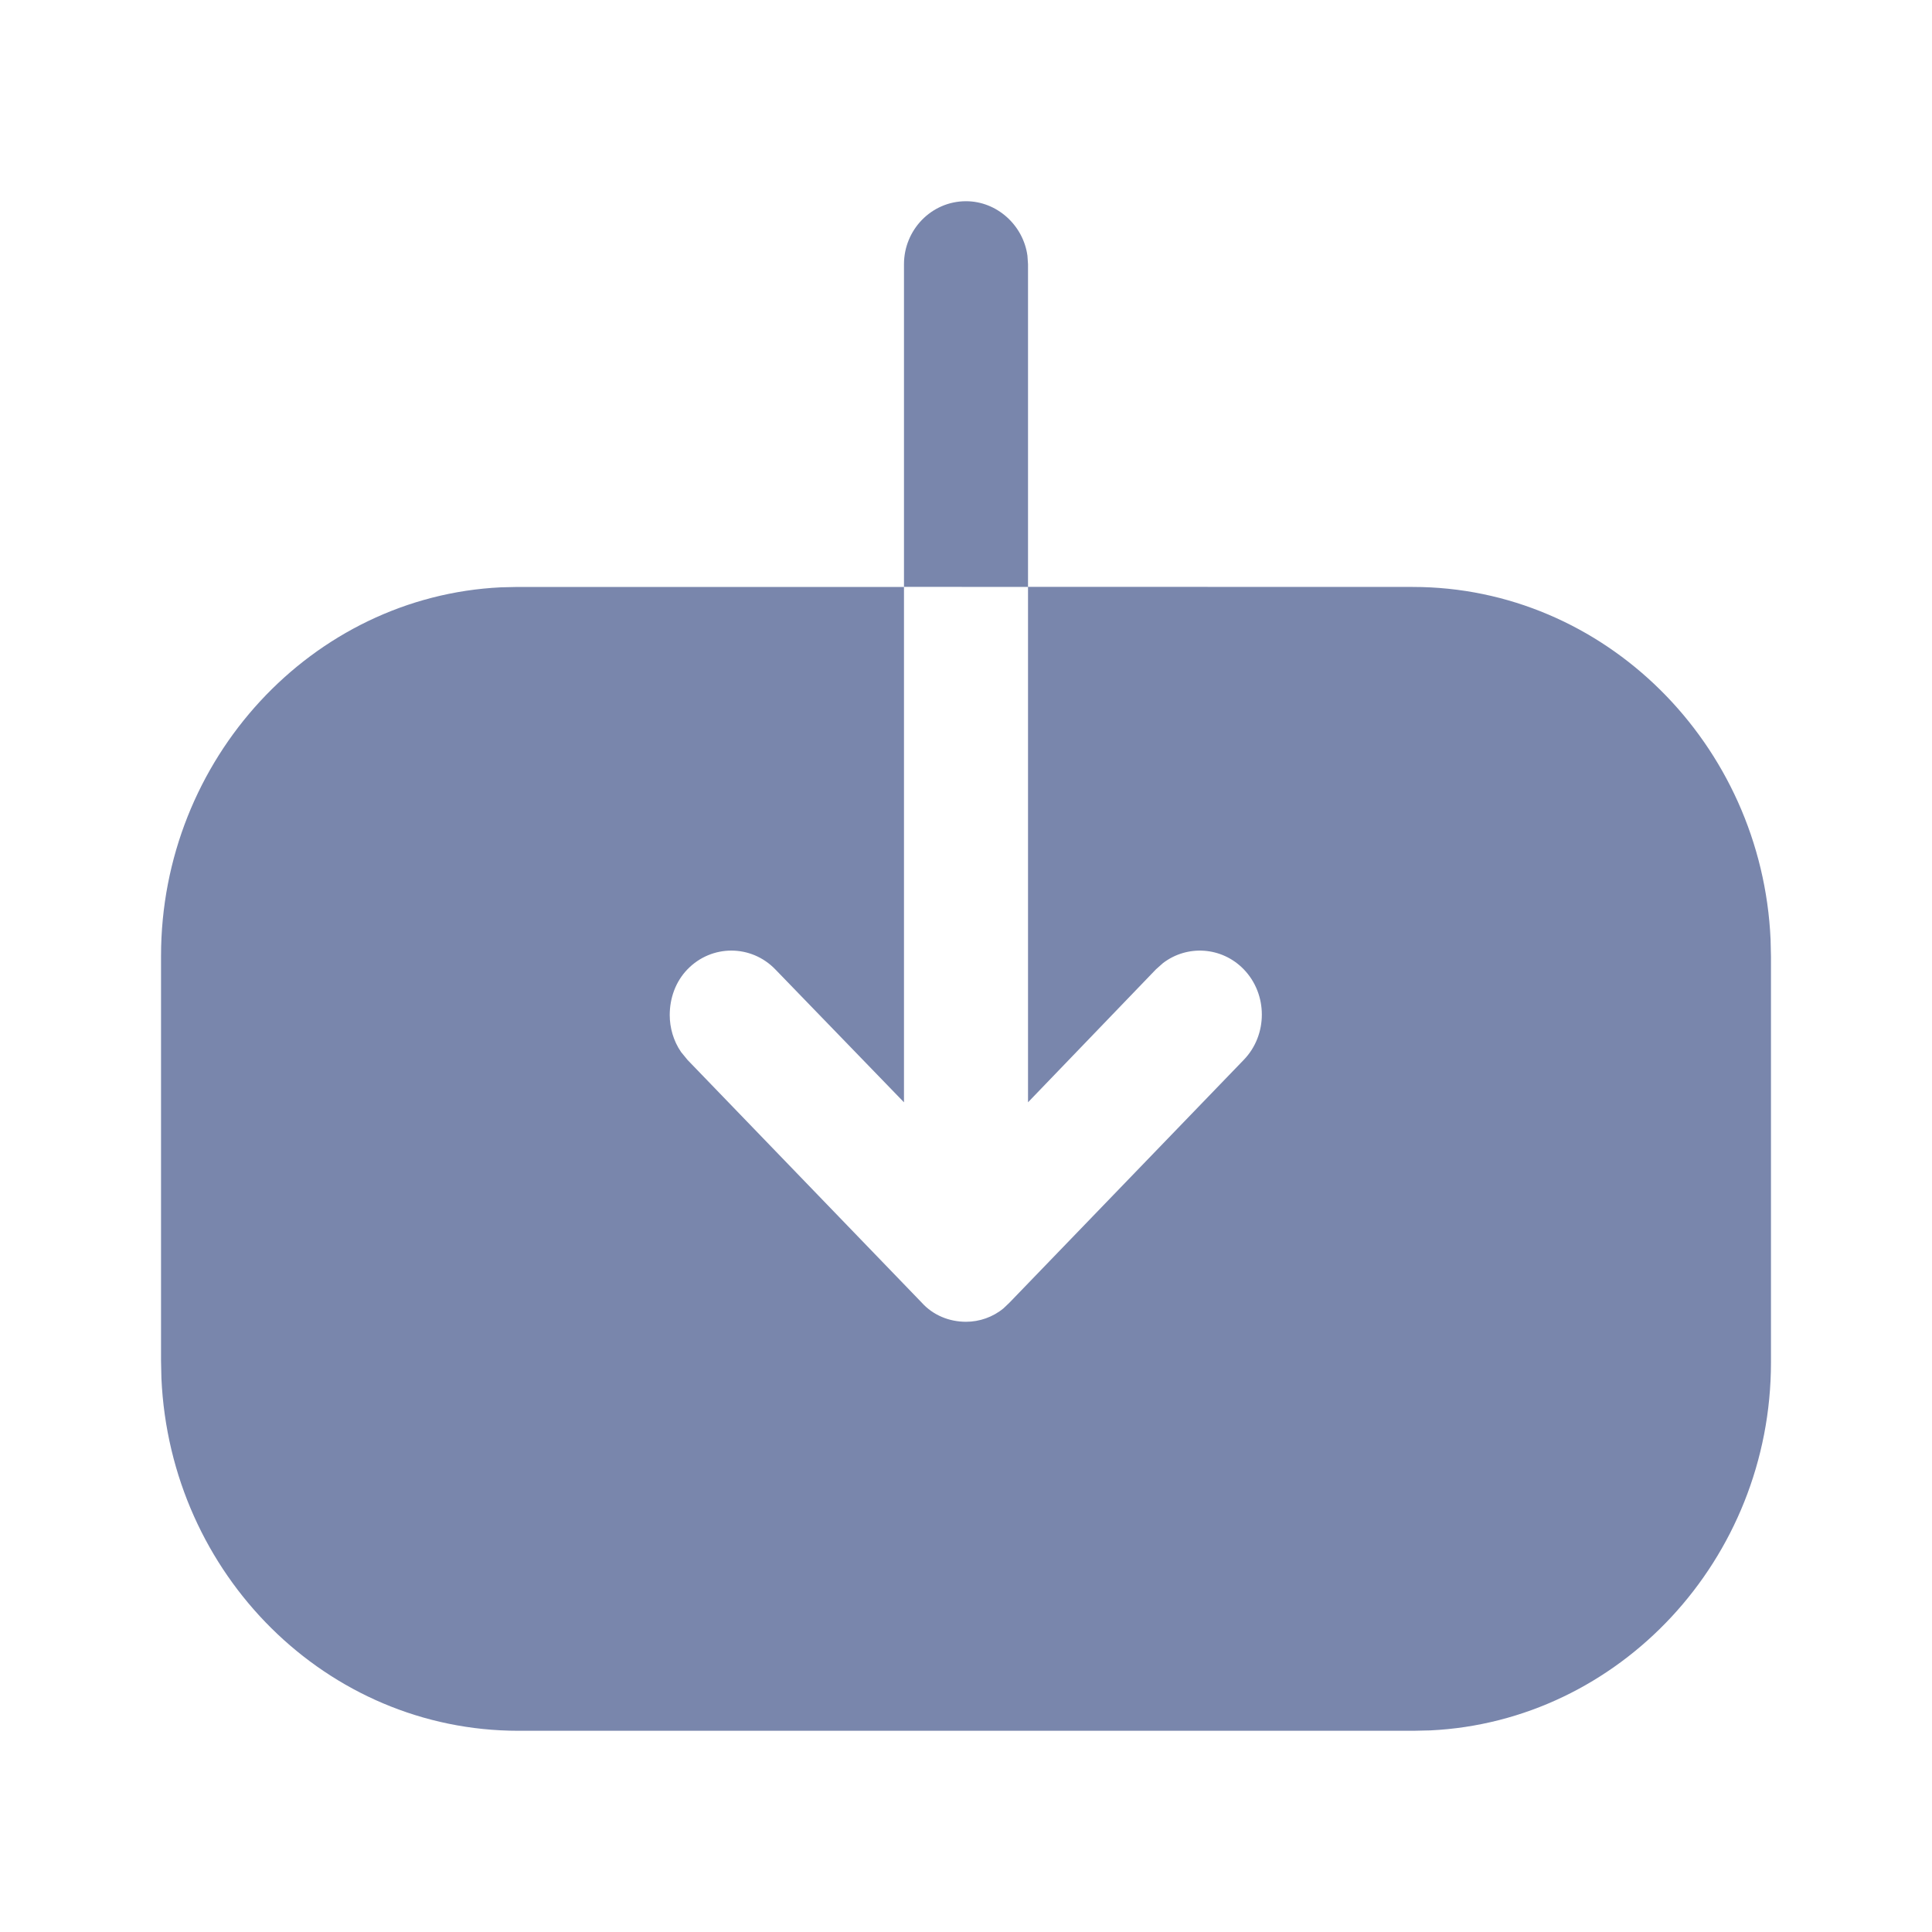
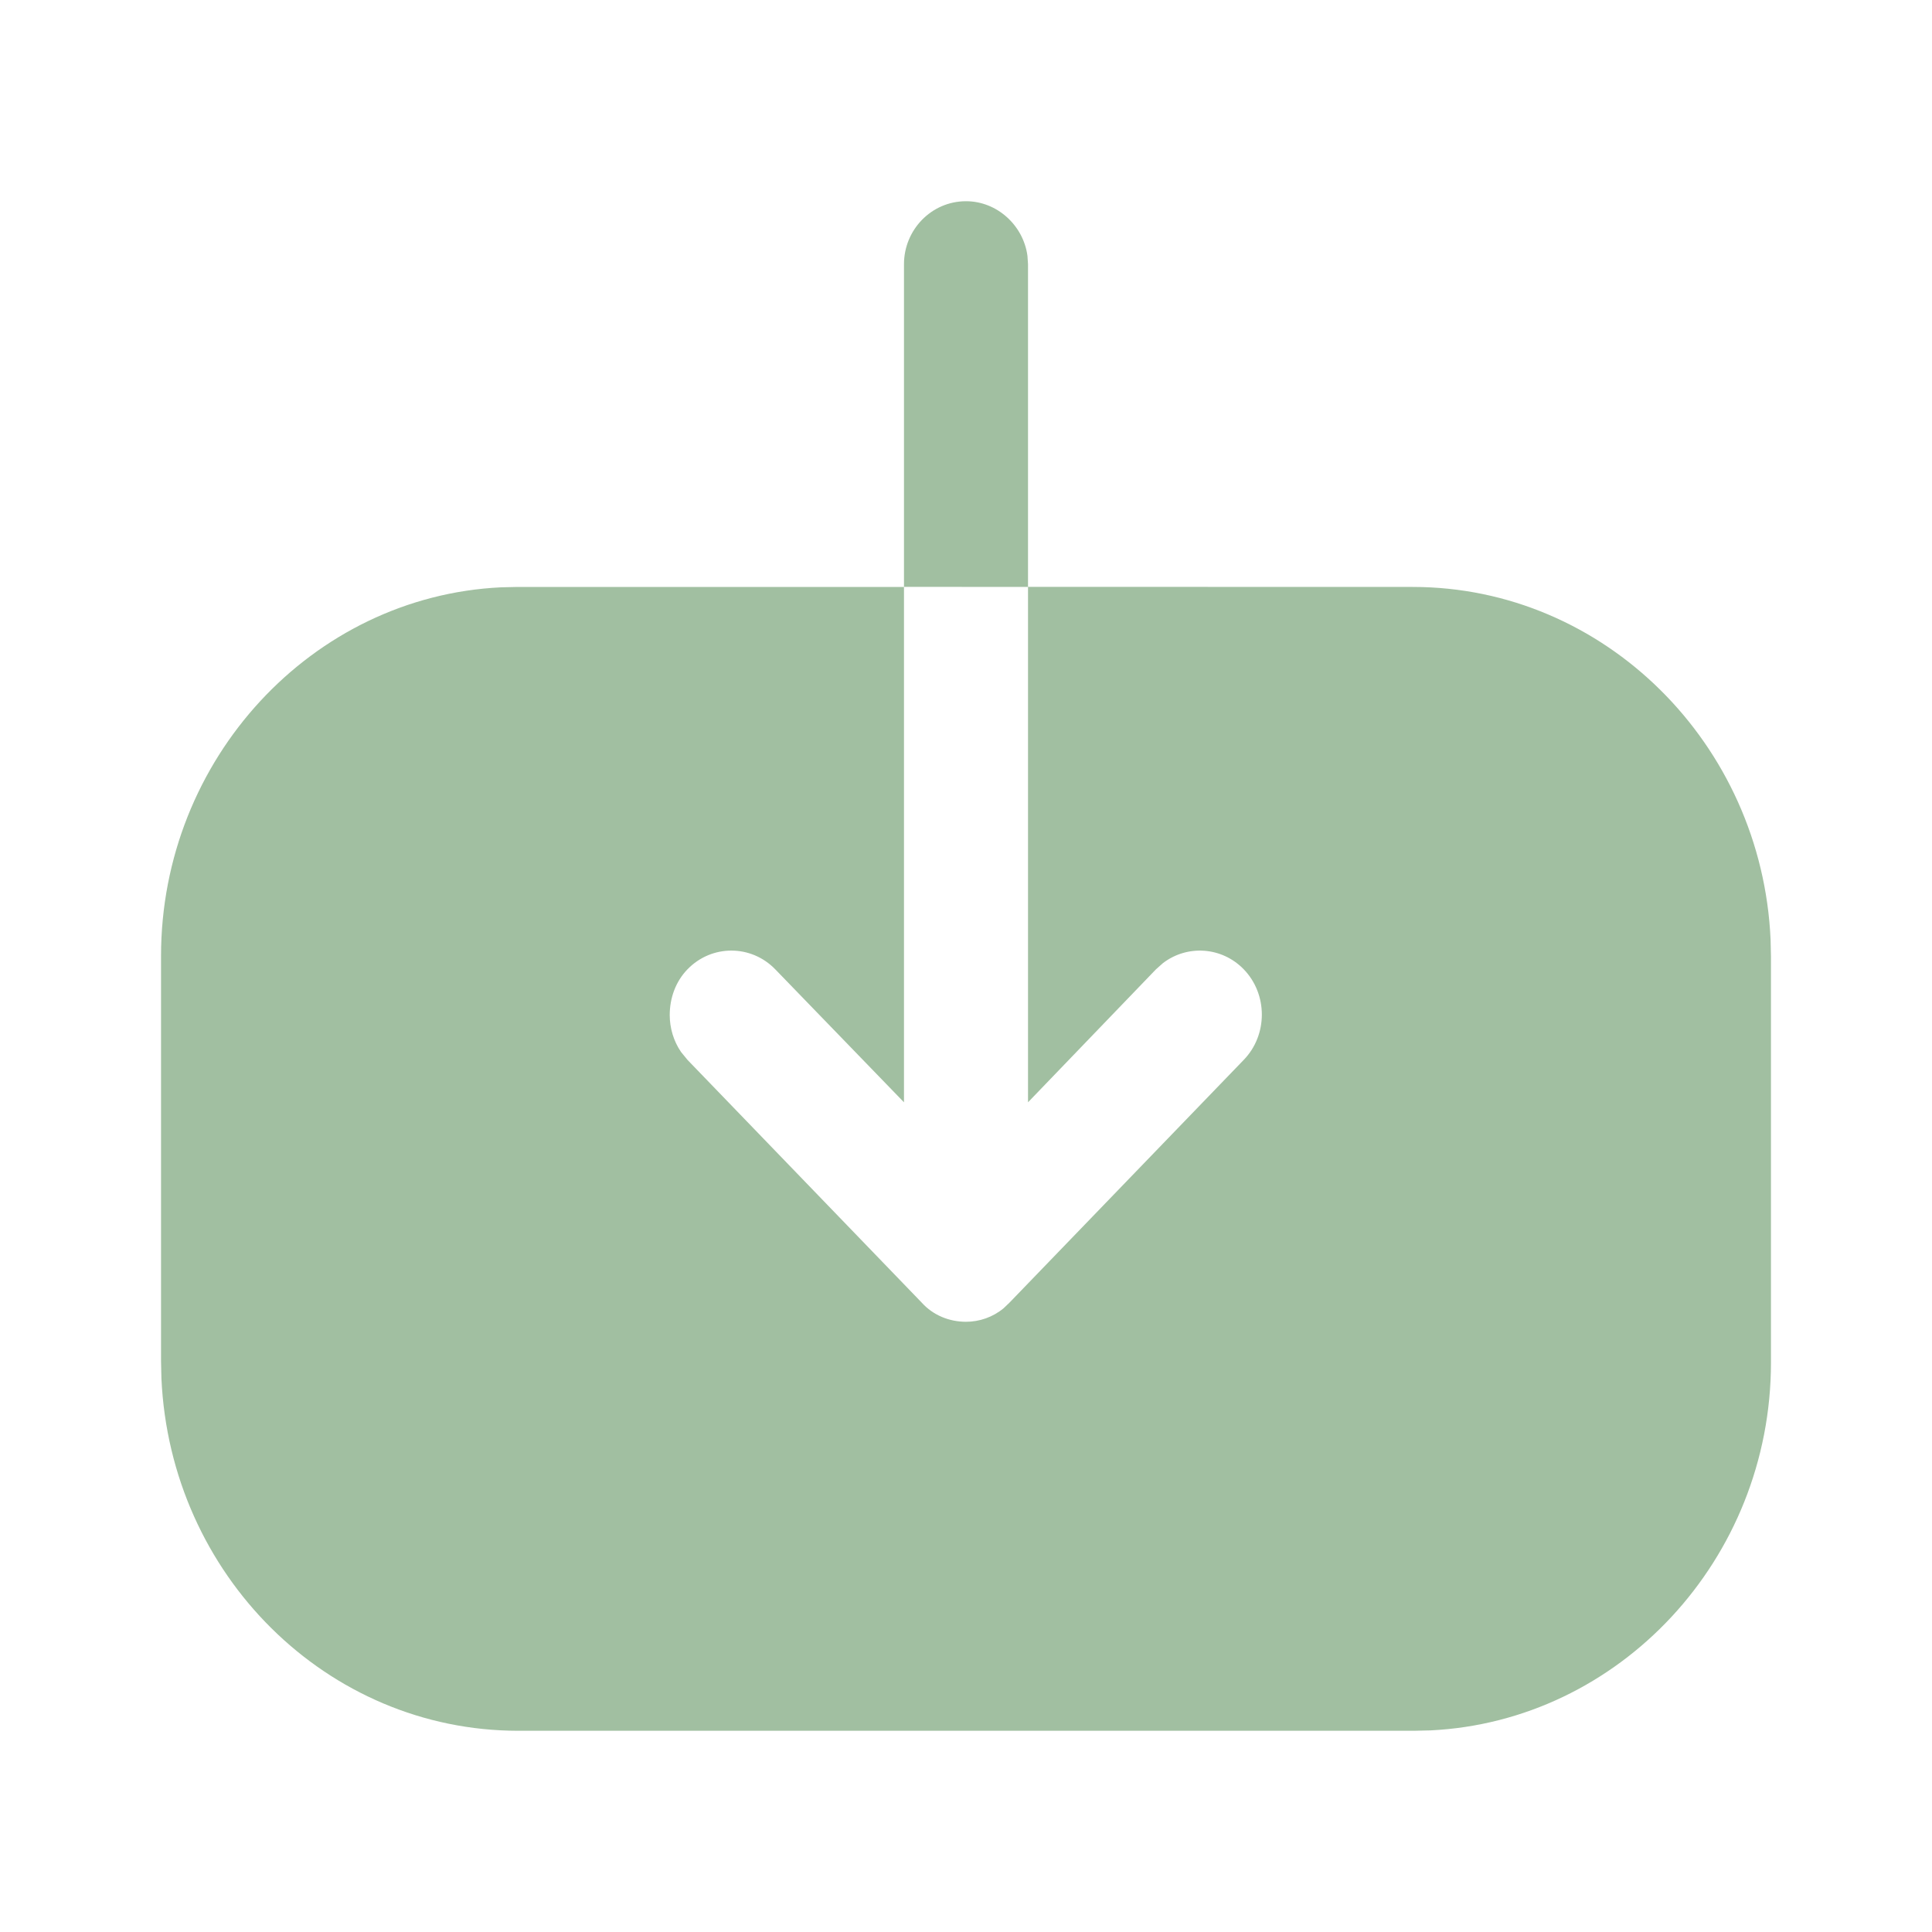
<svg xmlns="http://www.w3.org/2000/svg" width="20" height="20" viewBox="0 0 20 20" fill="none">
-   <path d="M9.358 6.075V2.735C9.358 2.379 9.642 2.083 10 2.083C10.321 2.083 10.593 2.332 10.636 2.647L10.642 2.735V6.075L14.625 6.076C16.608 6.076 18.238 7.7 18.329 9.725L18.333 9.905V14.104C18.333 16.144 16.761 17.819 14.807 17.913L14.633 17.917H5.367C3.383 17.917 1.762 16.301 1.671 14.268L1.667 14.087L1.667 9.897C1.667 7.857 3.232 6.174 5.185 6.08L5.358 6.076H9.358V11.411L8.025 10.034C7.775 9.776 7.367 9.776 7.117 10.034C6.992 10.163 6.933 10.335 6.933 10.508C6.933 10.638 6.971 10.775 7.05 10.89L7.117 10.972L9.542 13.485C9.658 13.614 9.825 13.683 10 13.683C10.139 13.683 10.278 13.635 10.388 13.544L10.45 13.485L12.875 10.972C13.125 10.714 13.125 10.292 12.875 10.034C12.648 9.8 12.29 9.778 12.039 9.97L11.967 10.034L10.642 11.411V6.076L9.358 6.075Z" fill="#7986AC" />
+   <path d="M9.358 6.075V2.735C9.358 2.379 9.642 2.083 10 2.083C10.321 2.083 10.593 2.332 10.636 2.647L10.642 2.735V6.075L14.625 6.076C16.608 6.076 18.238 7.7 18.329 9.725L18.333 9.905V14.104C18.333 16.144 16.761 17.819 14.807 17.913L14.633 17.917H5.367C3.383 17.917 1.762 16.301 1.671 14.268L1.667 14.087L1.667 9.897C1.667 7.857 3.232 6.174 5.185 6.08L5.358 6.076H9.358V11.411L8.025 10.034C7.775 9.776 7.367 9.776 7.117 10.034C6.992 10.163 6.933 10.335 6.933 10.508C6.933 10.638 6.971 10.775 7.05 10.89L7.117 10.972L9.542 13.485C9.658 13.614 9.825 13.683 10 13.683C10.139 13.683 10.278 13.635 10.388 13.544L10.45 13.485L12.875 10.972C13.125 10.714 13.125 10.292 12.875 10.034C12.648 9.8 12.29 9.778 12.039 9.97L11.967 10.034L10.642 11.411V6.076L9.358 6.075Z" fill="#A1BFA1" />
</svg>
